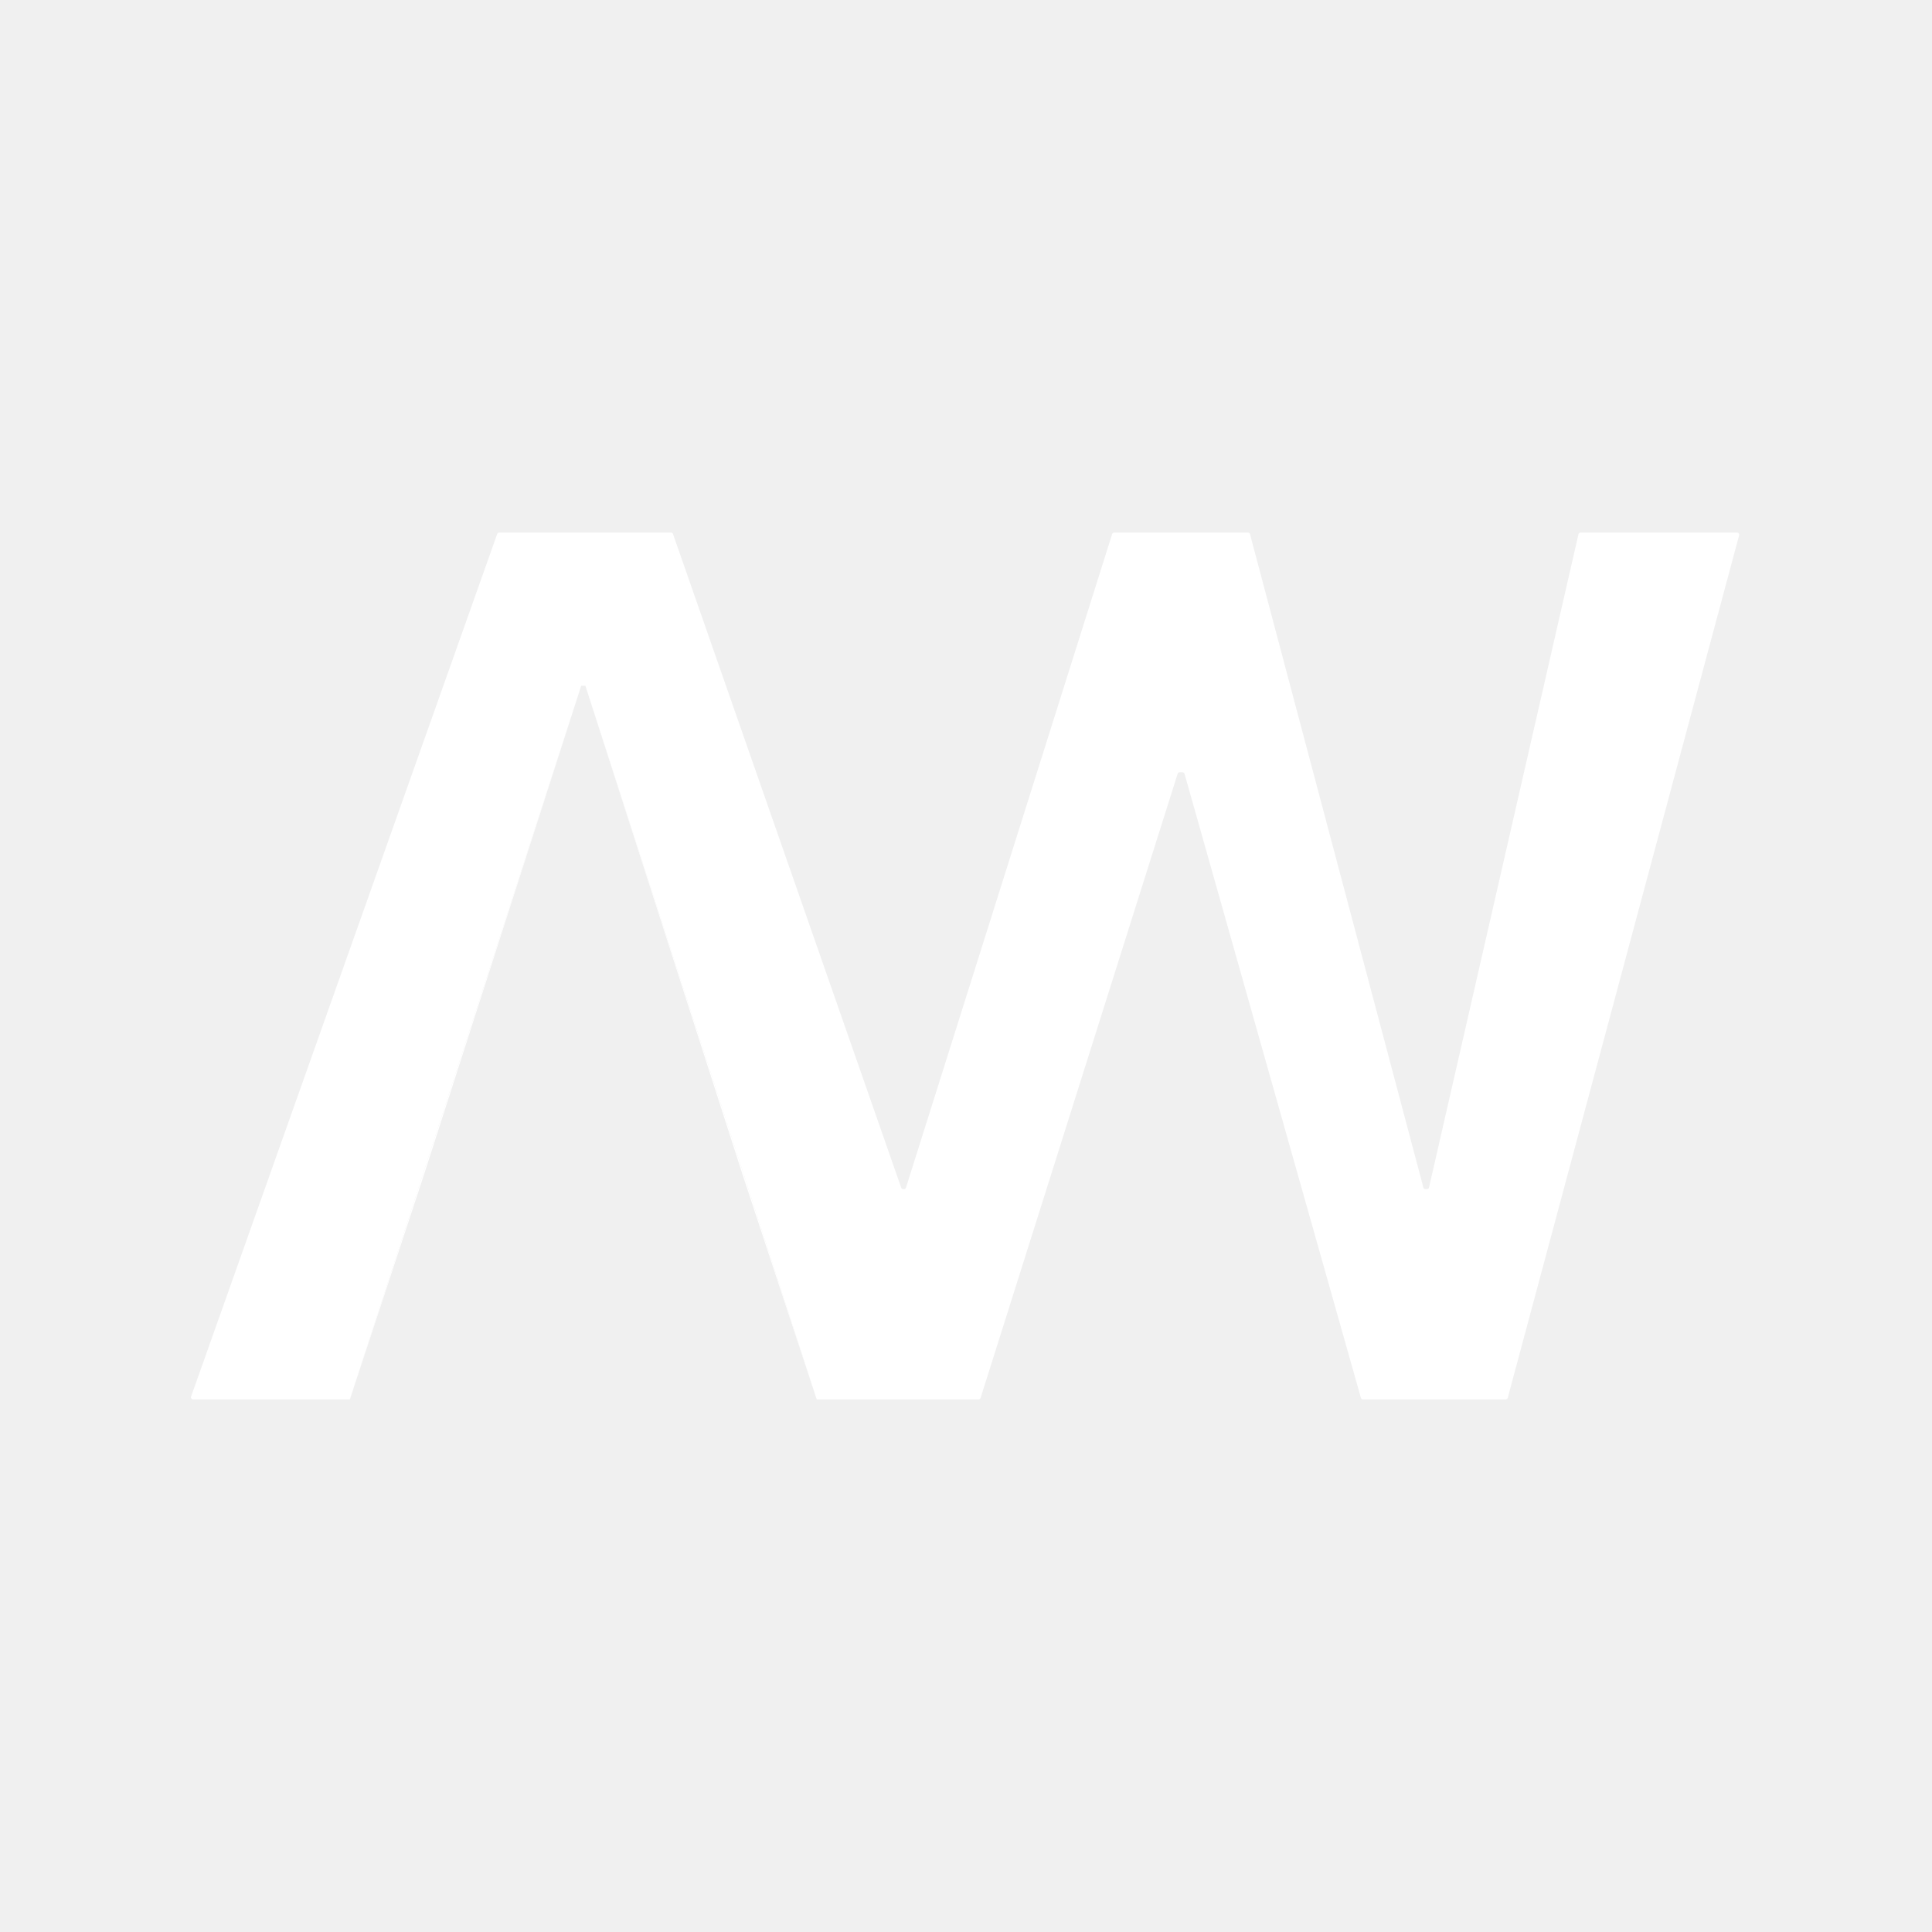
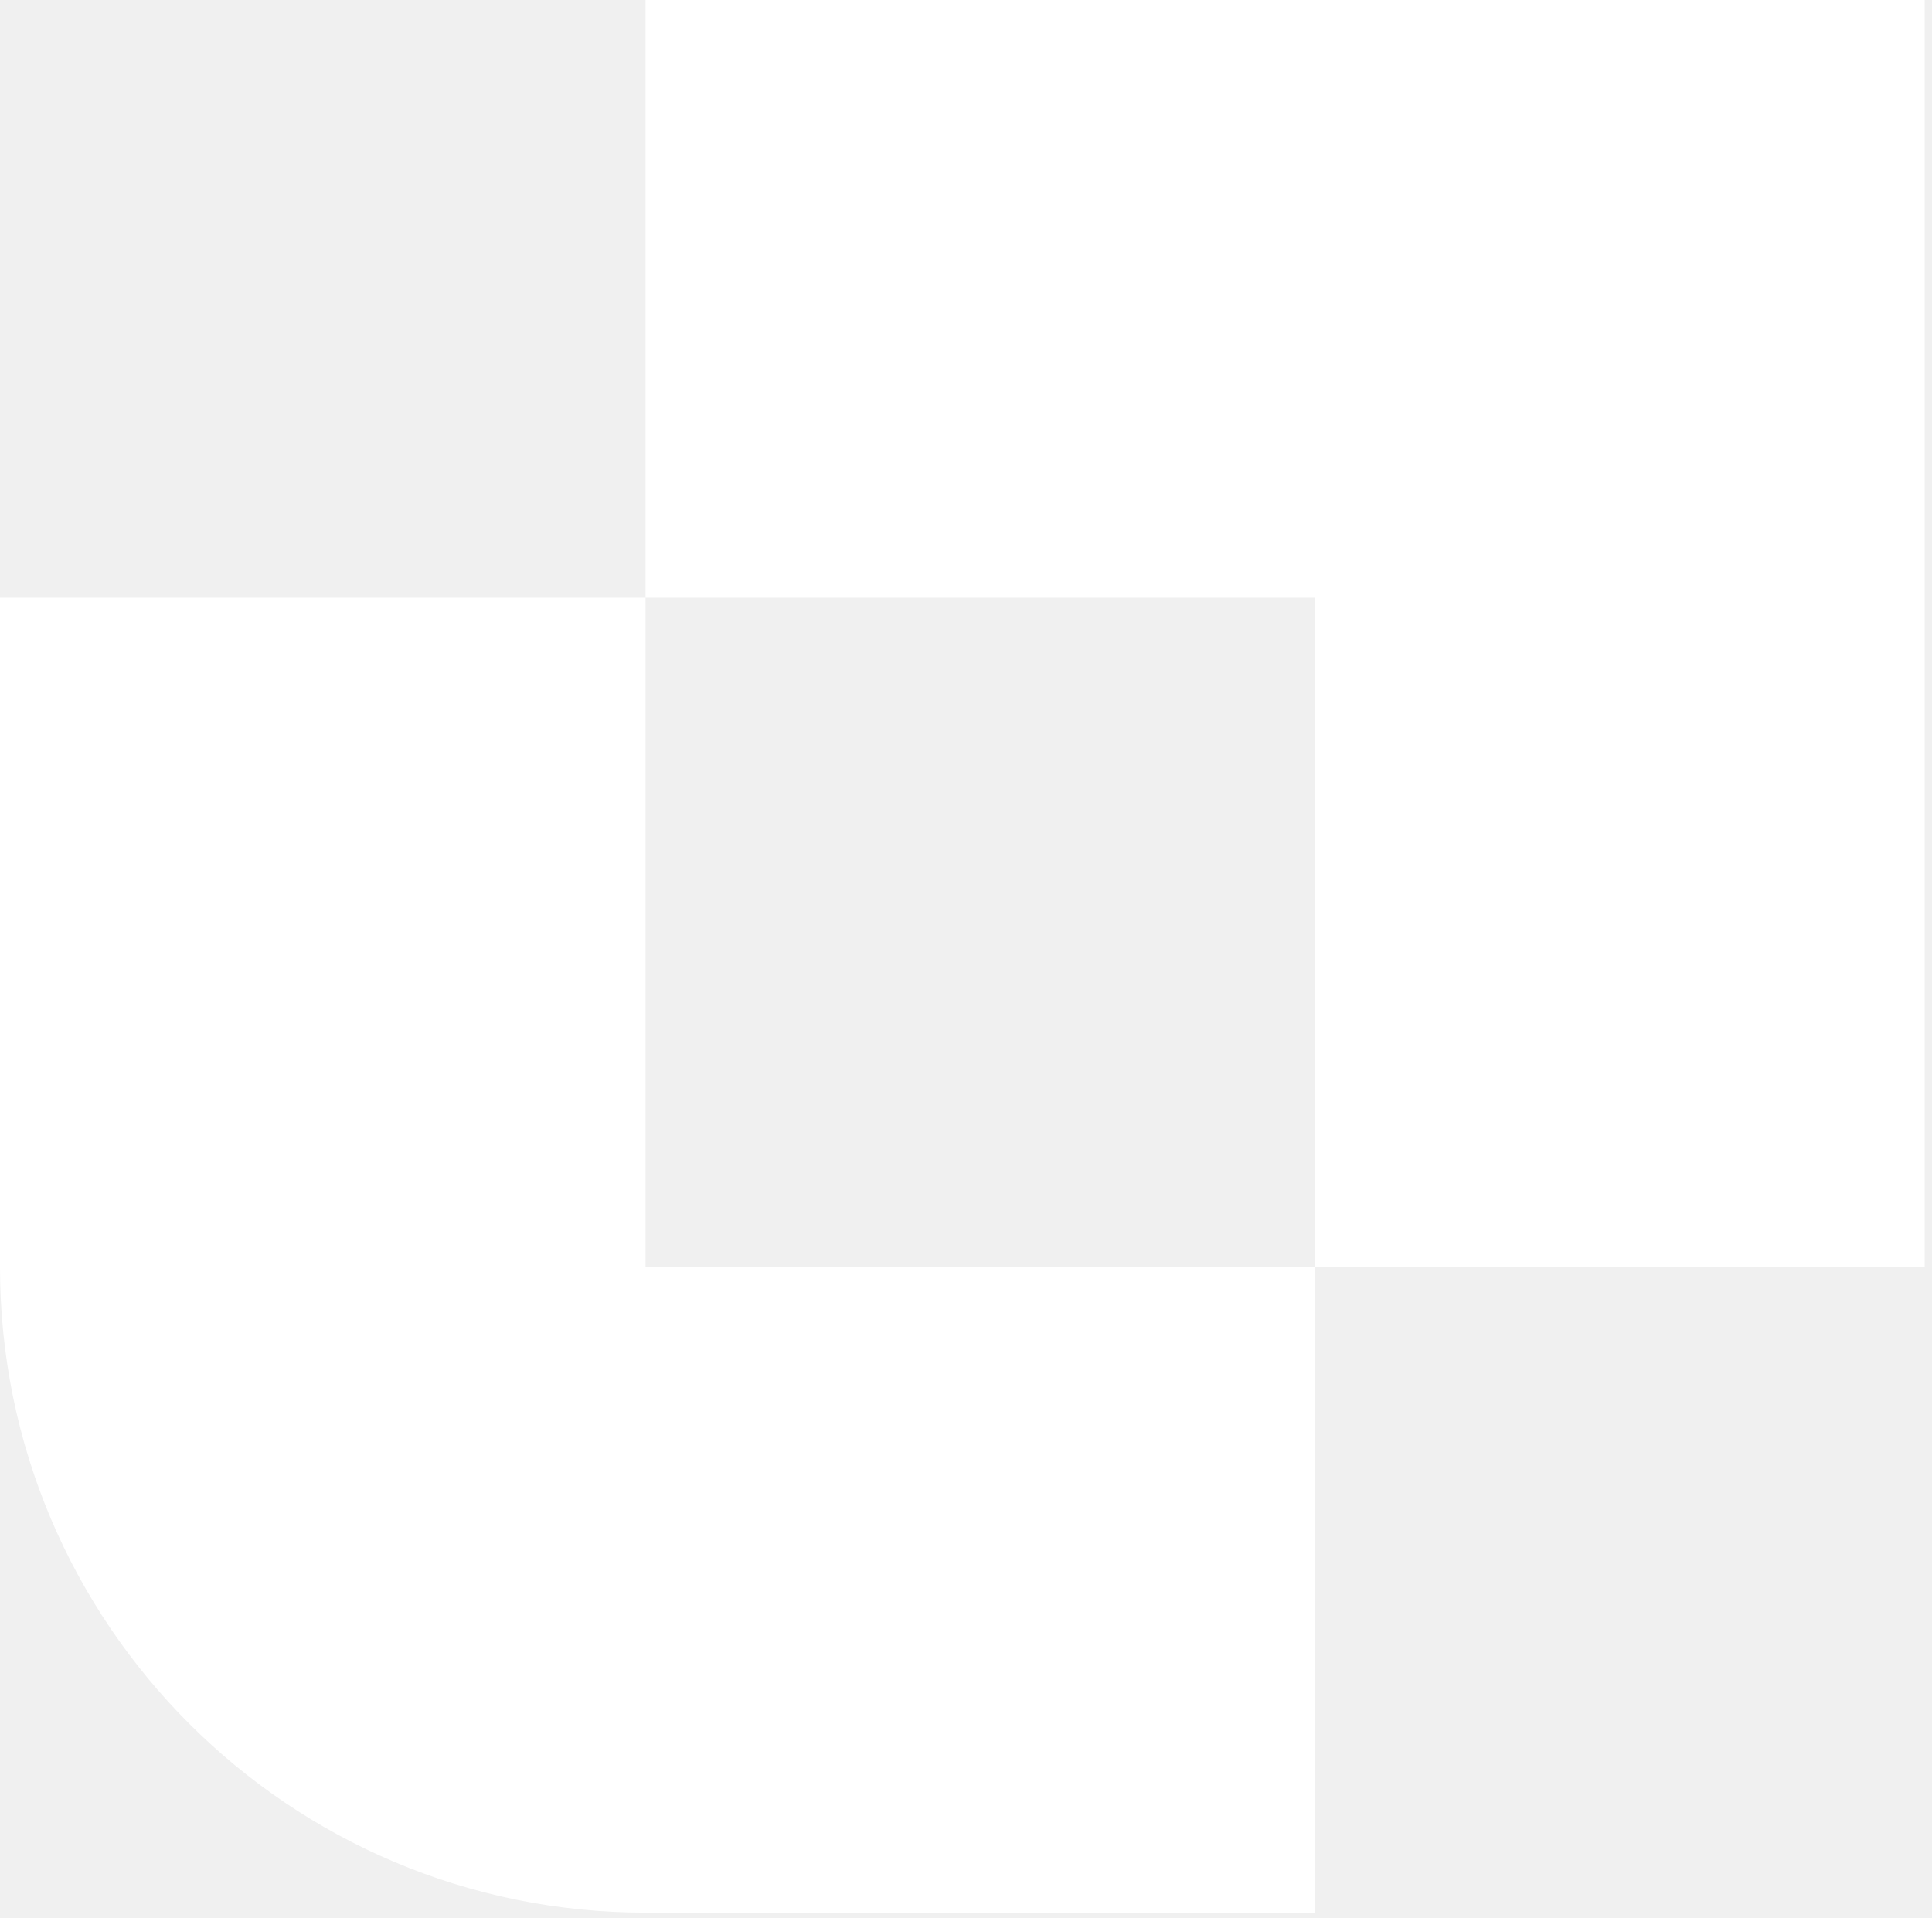
- <svg xmlns="http://www.w3.org/2000/svg" width="925" height="925" viewBox="0 0 925 925" fill="none">
-   <path d="M391.019 670L355.638 562.727L280.274 328.337H278.26L202.896 562.727L167.515 670L278.26 328.337H280.274L391.019 670Z" fill="white" />
-   <path d="M564.78 369.751C564.344 369.751 563.958 370.033 563.826 370.449L469.481 669.301C469.35 669.717 468.964 670 468.527 670H391.019L280.274 328.337H278.26L167.515 670H92.416C91.725 670 91.243 669.316 91.474 668.666L238.041 255.666C238.182 255.267 238.56 255 238.983 255H321.273C321.698 255 322.077 255.269 322.217 255.67L431.485 568.671C431.625 569.073 432.004 569.342 432.429 569.342H432.805C433.242 569.342 433.628 569.059 433.759 568.642L532.472 255.699C532.604 255.283 532.99 255 533.426 255H597.508C597.962 255 598.358 255.305 598.475 255.744L681.499 568.598C681.615 569.036 682.012 569.342 682.465 569.342H683.2C683.666 569.342 684.071 569.019 684.175 568.565L755.732 255.777C755.836 255.322 756.24 255 756.707 255H831.696C832.354 255 832.833 255.624 832.662 256.259L721.878 669.259C721.761 669.696 721.365 670 720.912 670H652.537C652.089 670 651.696 669.703 651.575 669.272L567.129 370.479C567.007 370.048 566.614 369.751 566.167 369.751H564.78Z" fill="white" />
+ <svg xmlns="http://www.w3.org/2000/svg" width="132" height="131" viewBox="0 0 132 131" fill="none">
+   <path d="M89.845 86.578V130.684H44.105C19.747 130.684 8.97727e-05 110.937 0 86.578V40.839H44.105V86.578H89.845ZM131.5 86.578H89.845V40.839H44.105V0H131.5V86.578Z" fill="white" />
</svg>
